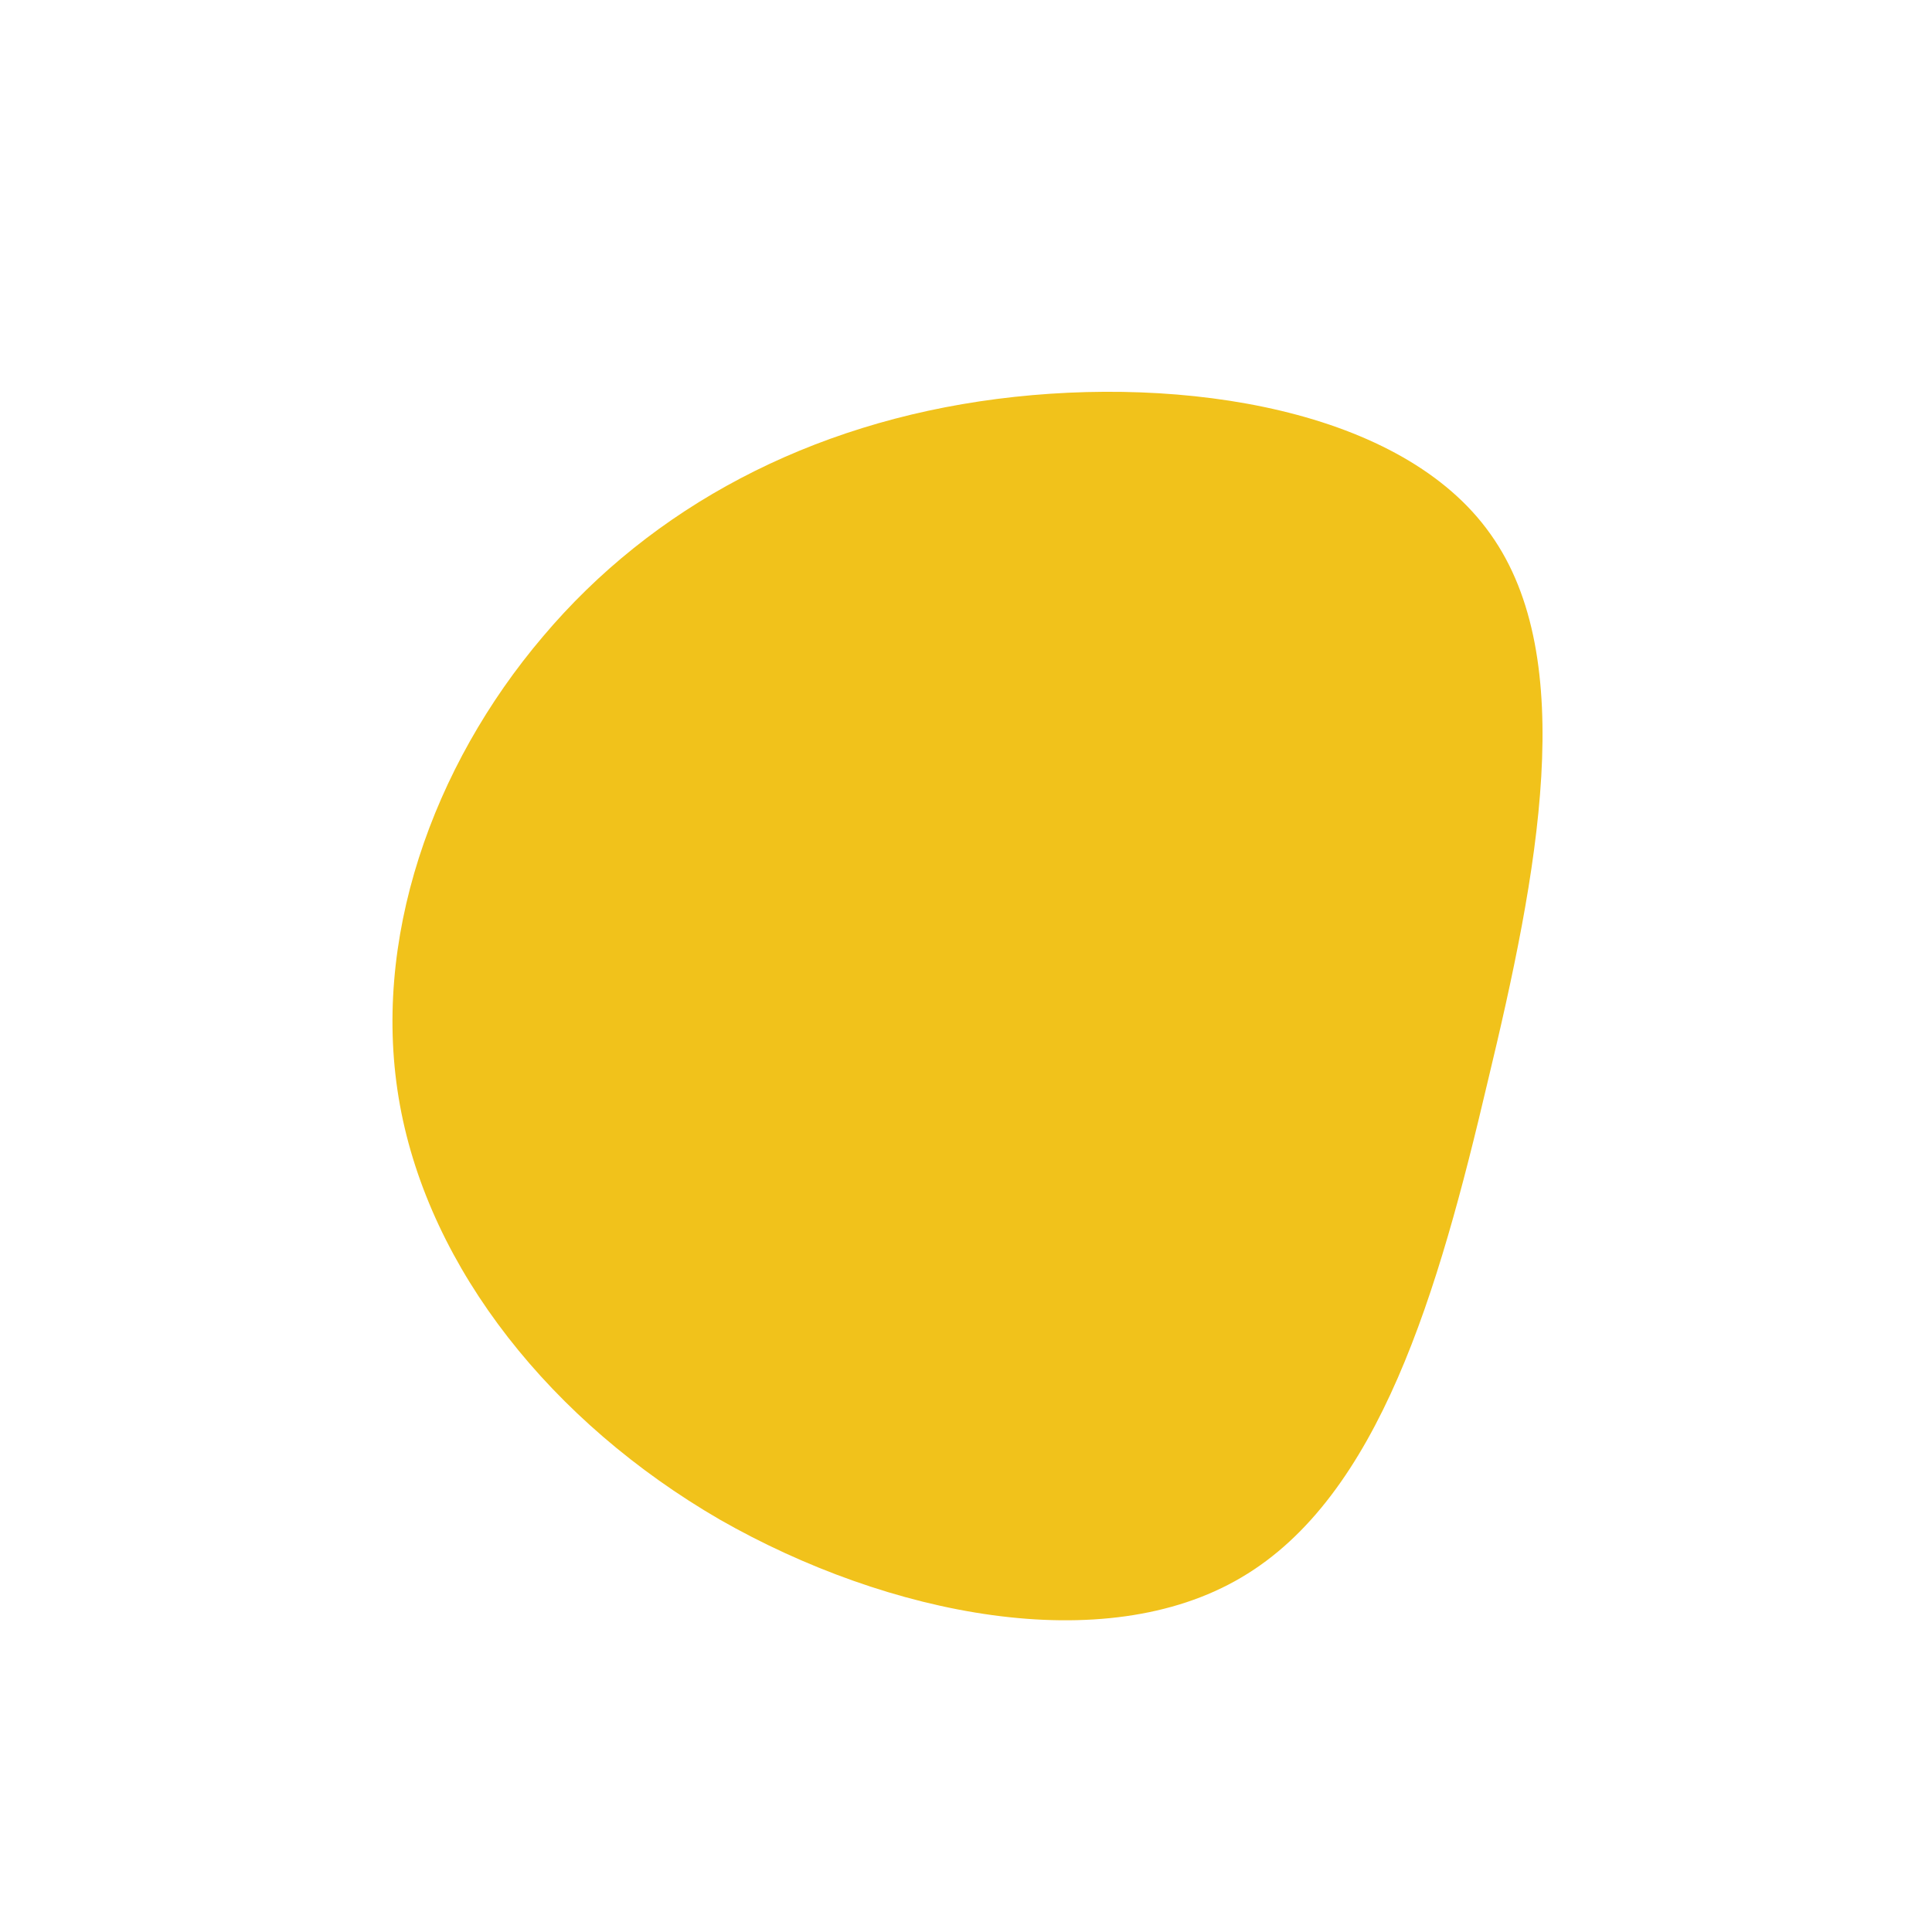
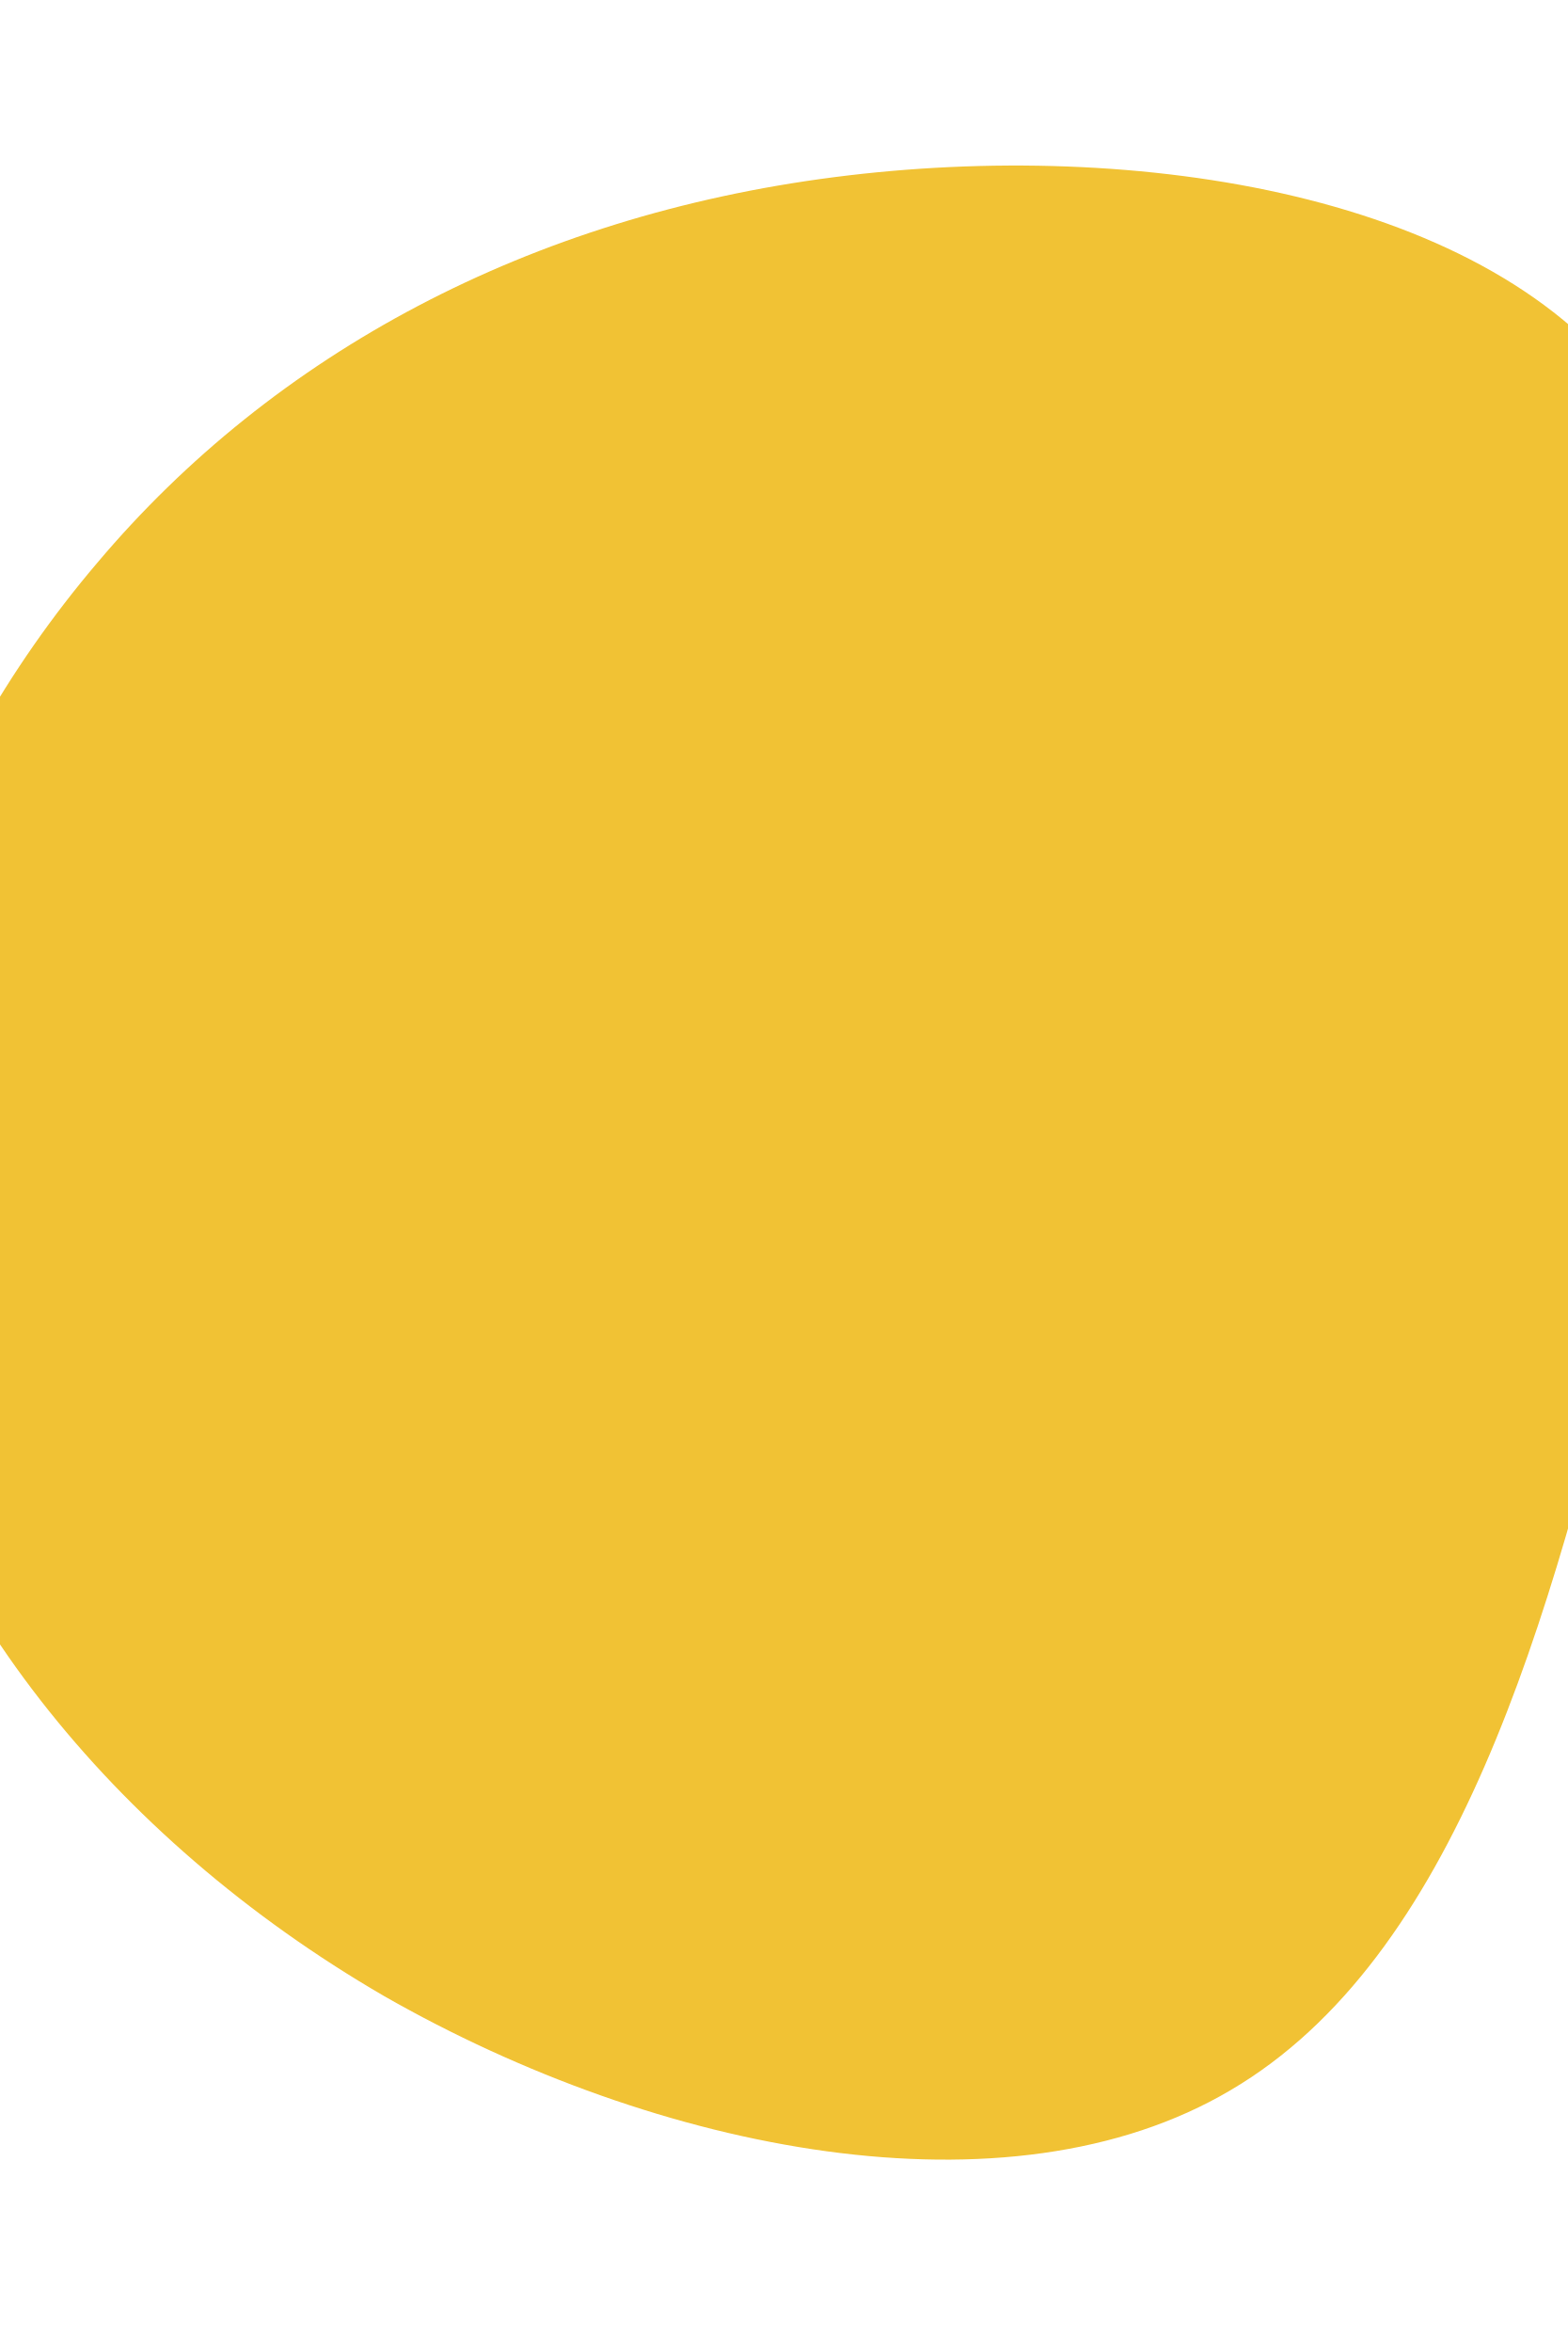
- <svg xmlns="http://www.w3.org/2000/svg" viewBox="0 0 200 200">
-   <path fill="#F1C21B" d="M54.3,-44.7C63.5,-31.8,59.2,-9.6,54,12C48.9,33.7,42.8,54.9,28.5,63.3C14.3,71.7,-8,67.3,-25.5,57.3C-42.9,47.2,-55.5,31.4,-58.6,14.4C-61.7,-2.6,-55.2,-20.7,-43.8,-34.1C-32.5,-47.5,-16.2,-56.2,3.2,-58.7C22.6,-61.2,45.2,-57.6,54.3,-44.7Z" transform="translate(100 100)" />
+ <svg xmlns="http://www.w3.org/2000/svg" viewBox="50 30 100 150">
+   <path fill="#F1C234" d="M54.3,-44.7C63.5,-31.8,59.2,-9.6,54,12C48.9,33.7,42.8,54.9,28.5,63.3C14.3,71.7,-8,67.3,-25.5,57.3C-42.9,47.2,-55.5,31.4,-58.6,14.4C-61.7,-2.6,-55.2,-20.7,-43.8,-34.1C-32.5,-47.5,-16.2,-56.2,3.2,-58.7C22.6,-61.2,45.2,-57.6,54.3,-44.7Z" transform="translate(100 100)" />
</svg>
